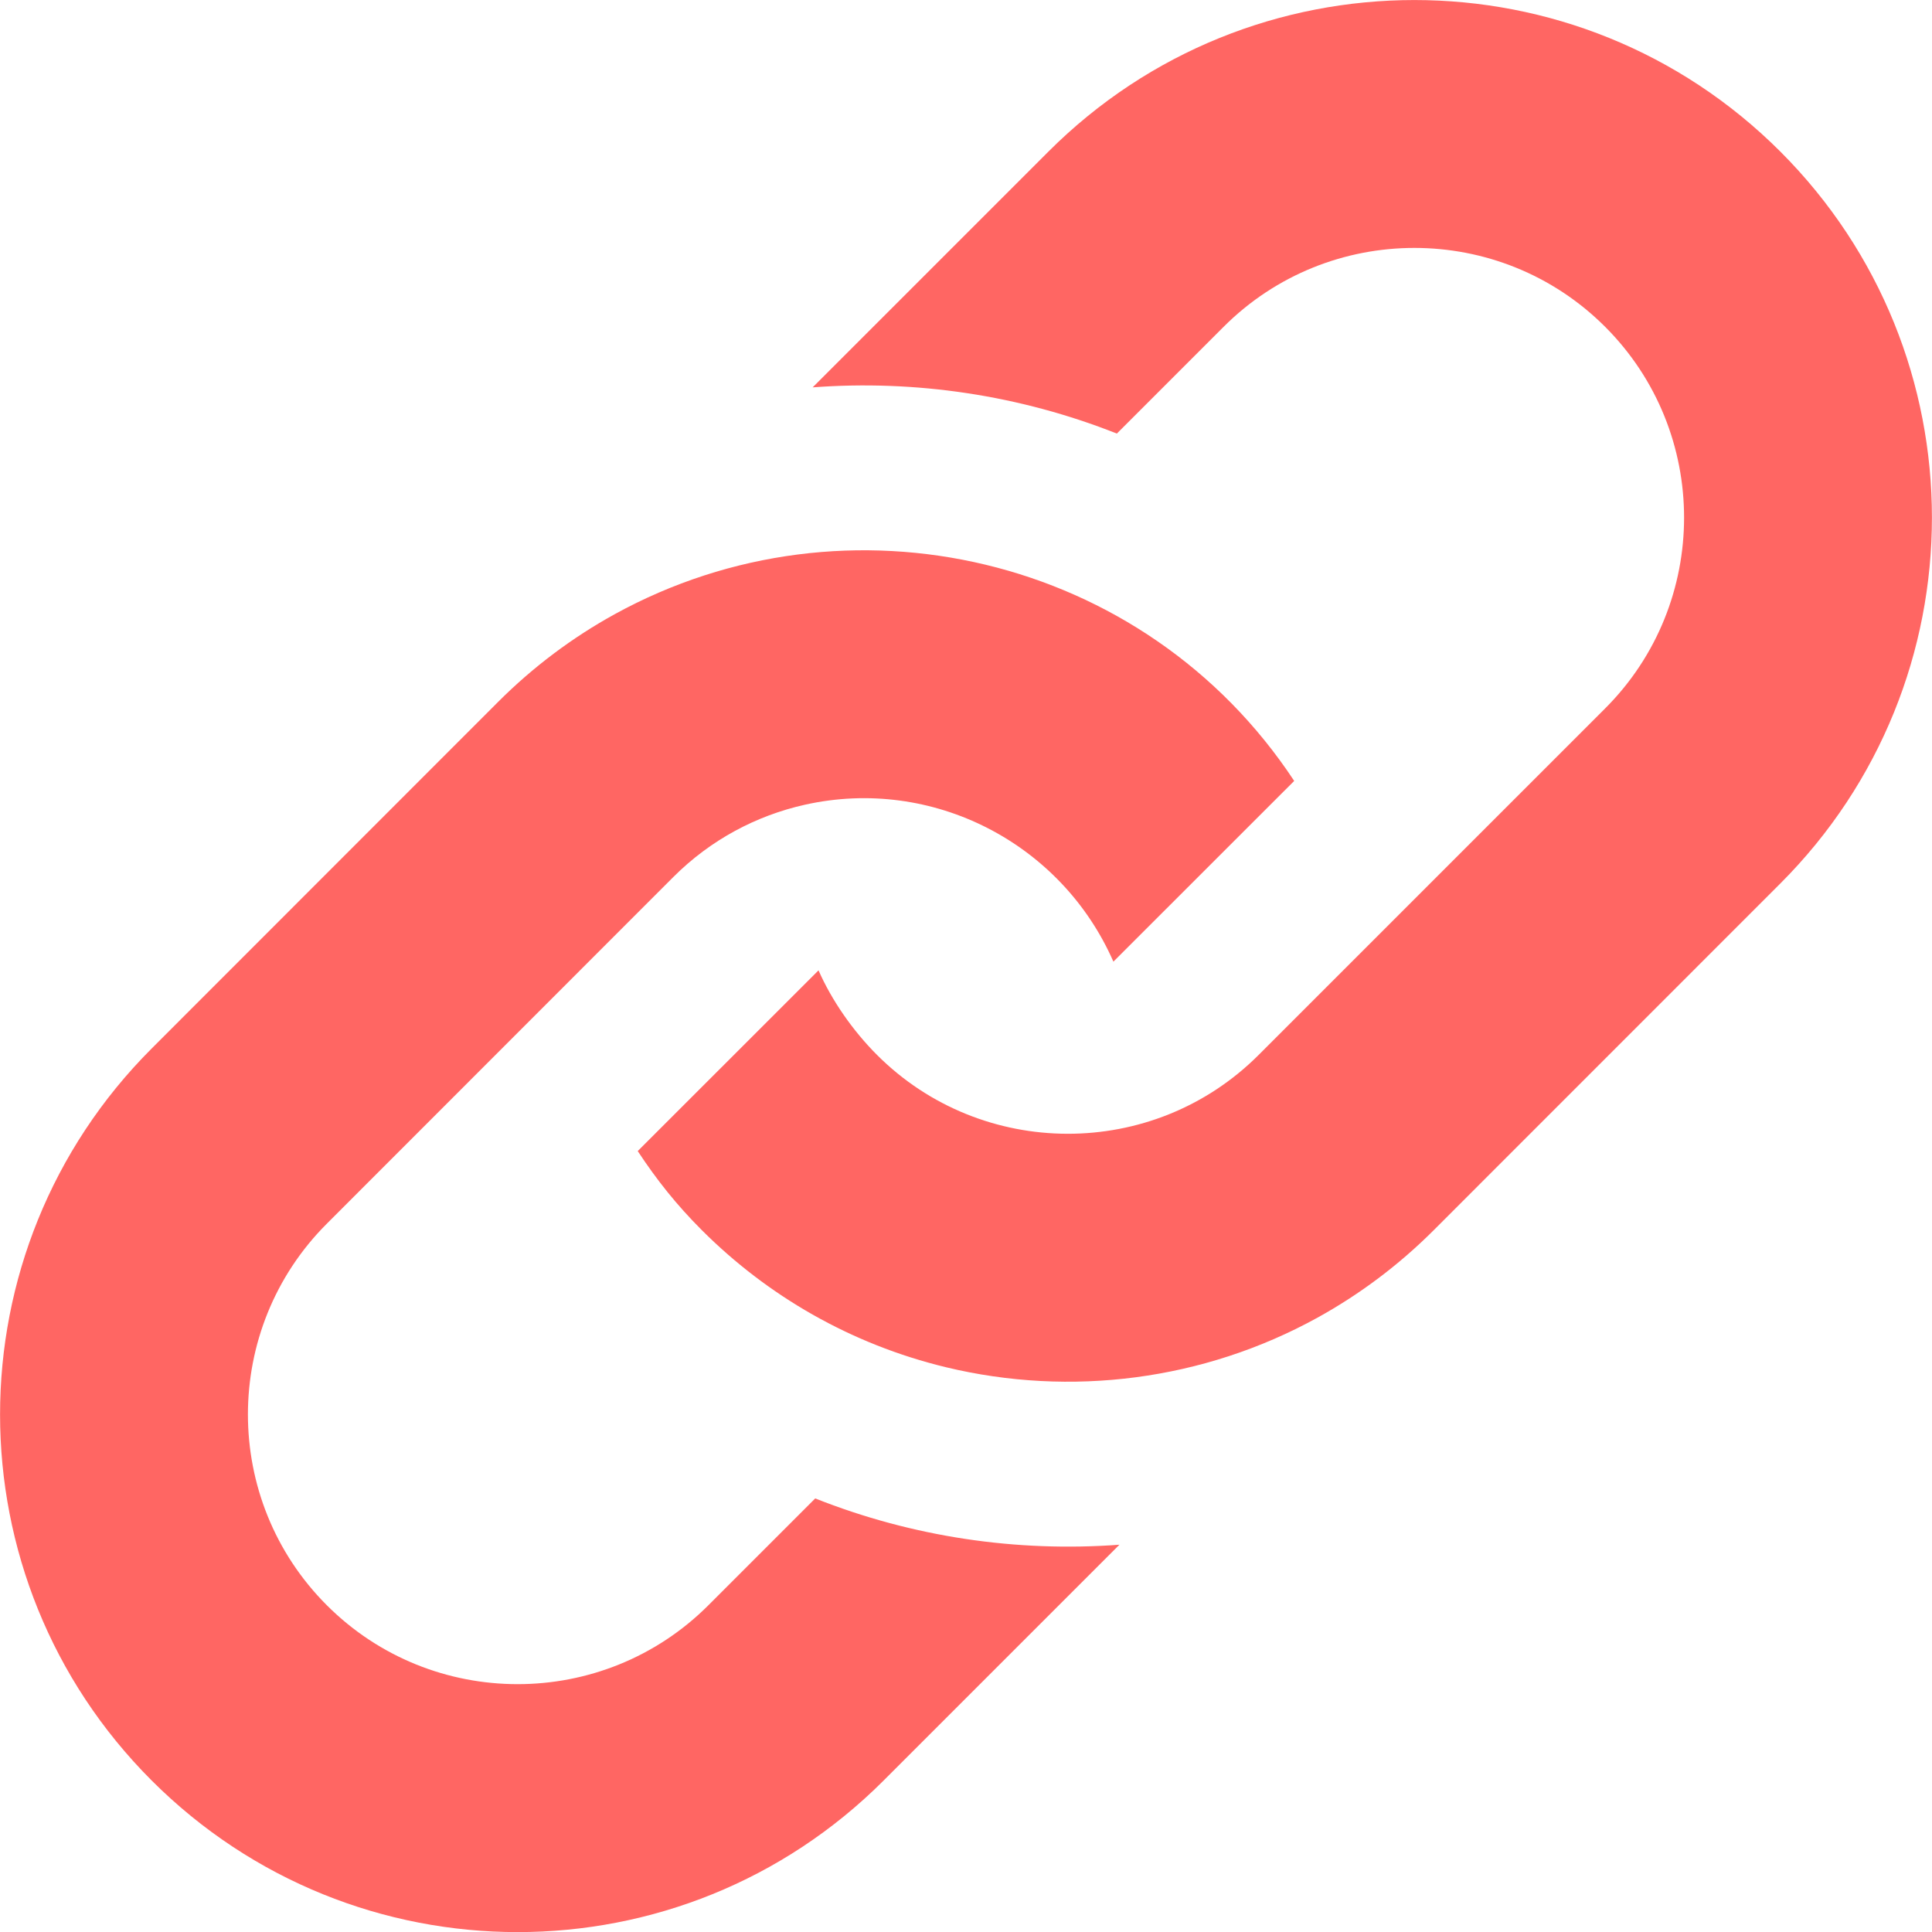
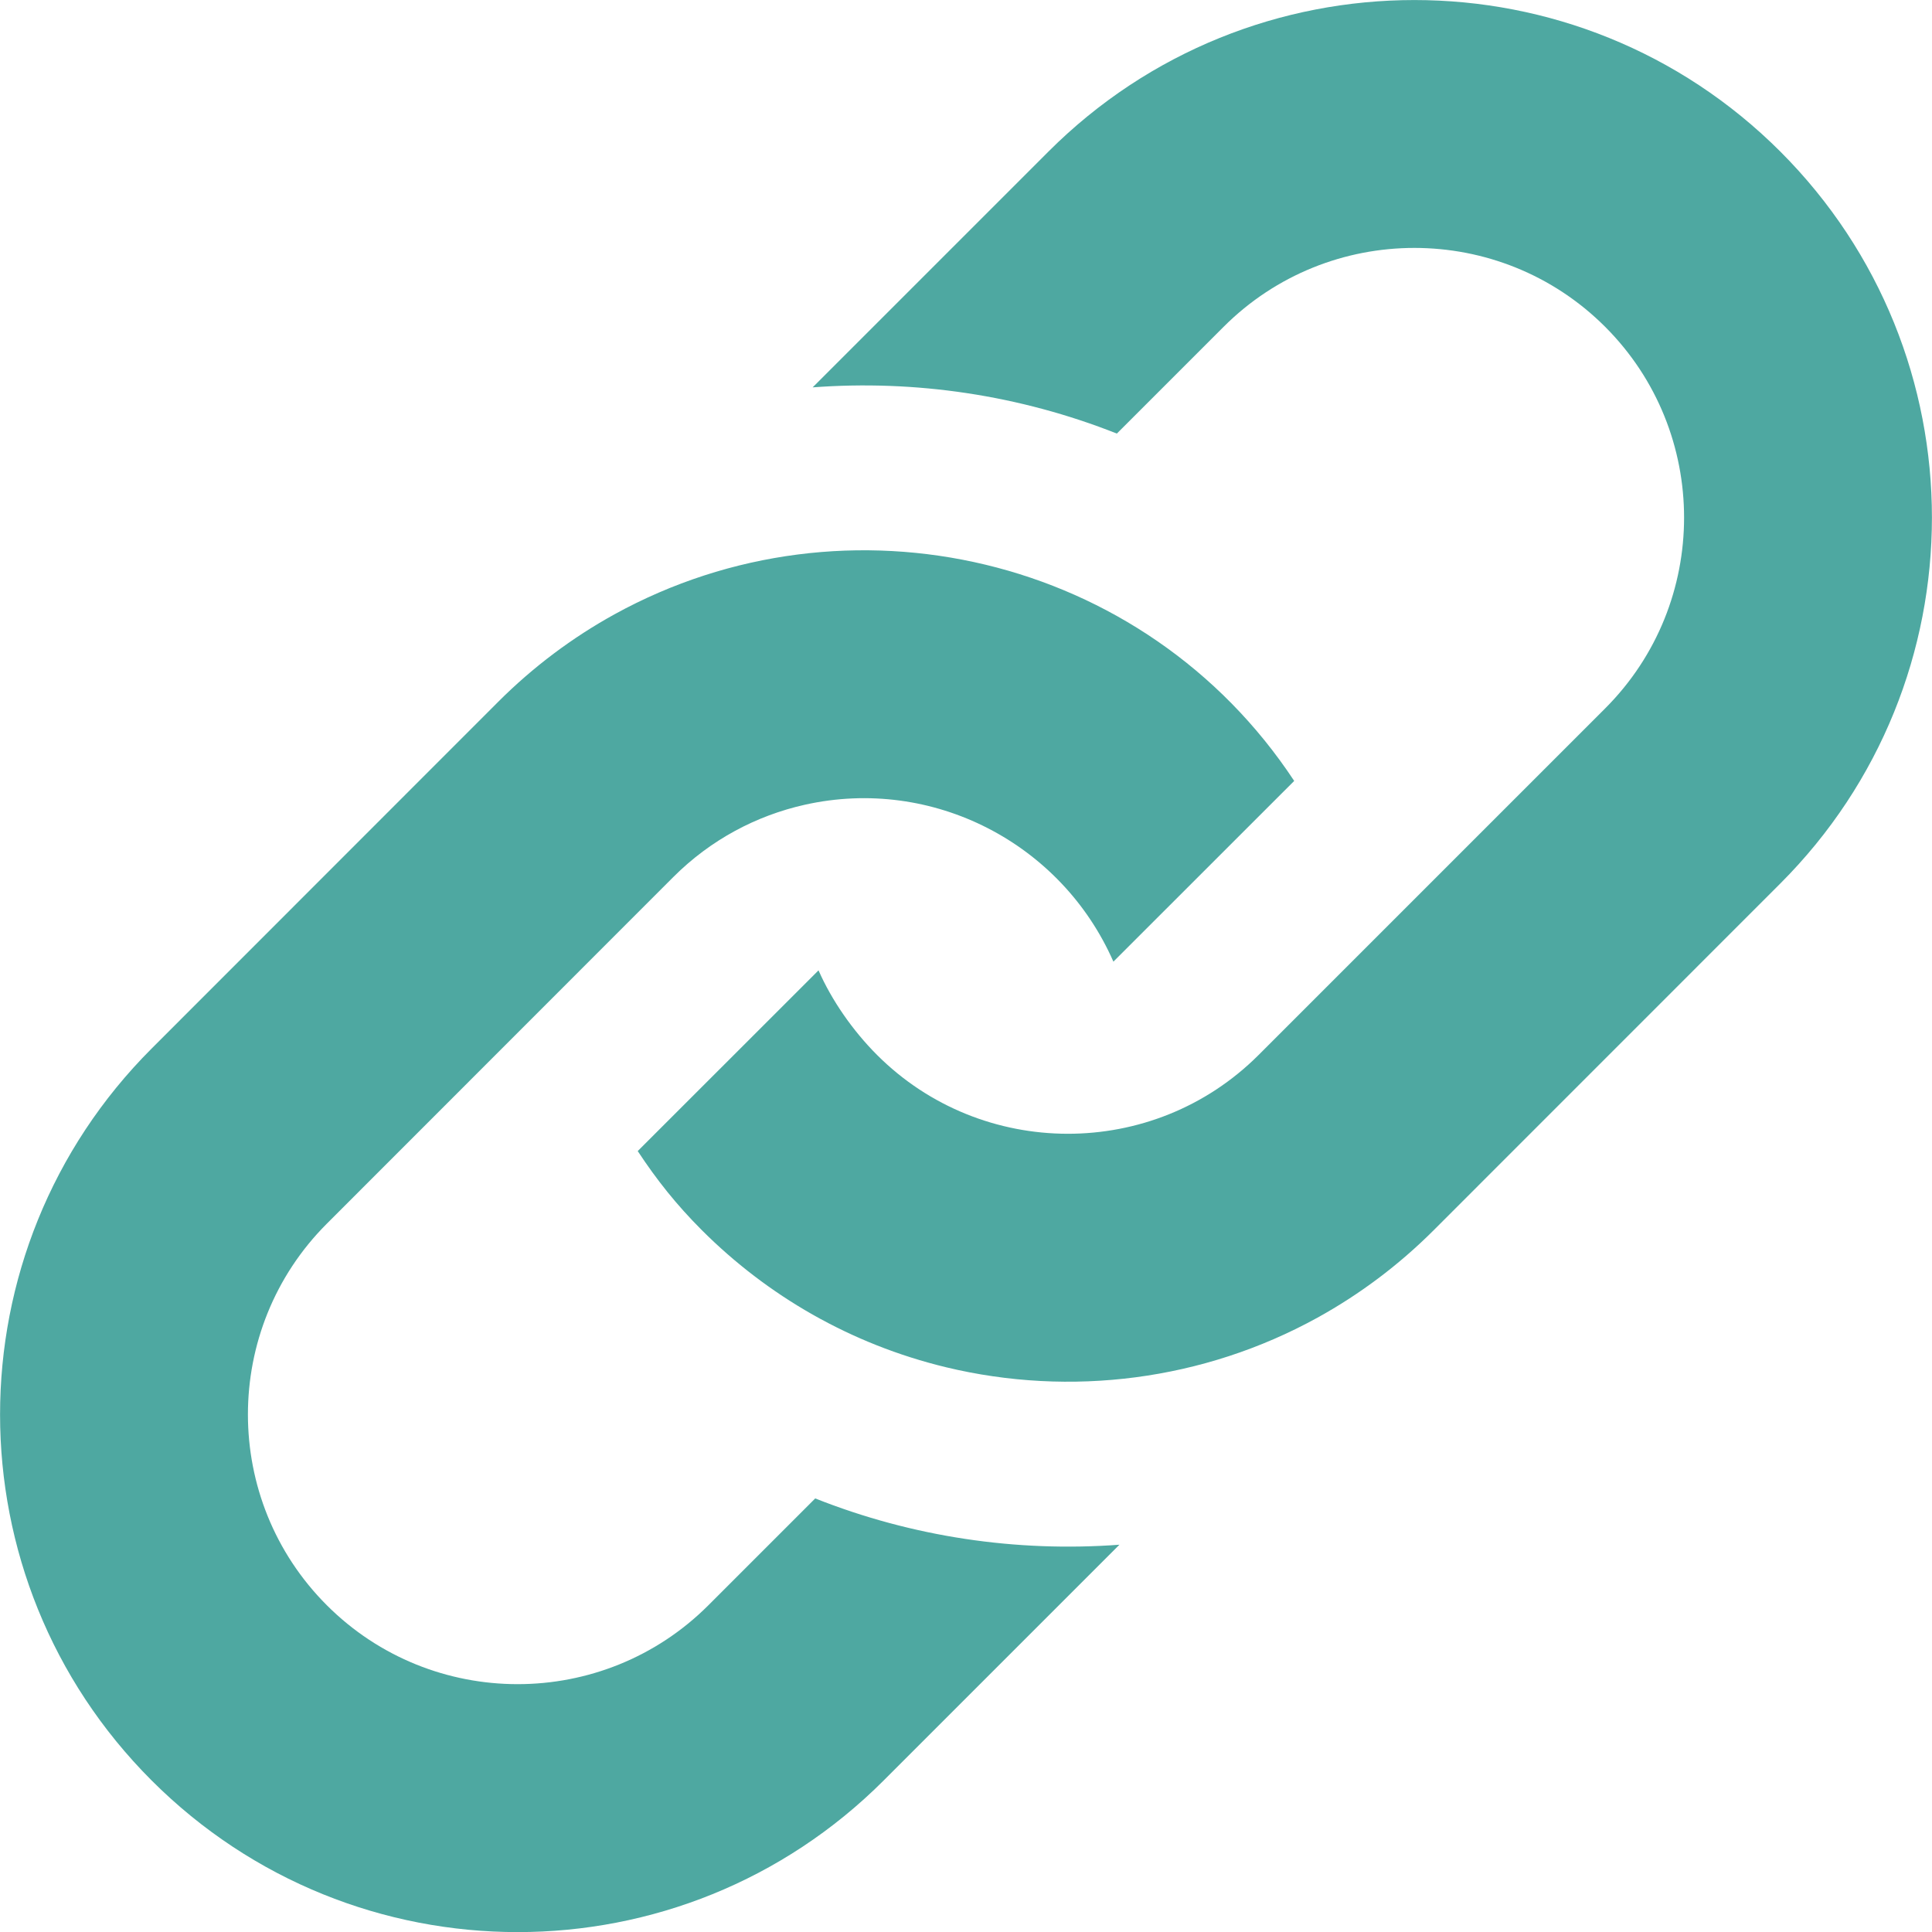
- <svg xmlns="http://www.w3.org/2000/svg" fill="#FF6663" width="24" height="24" viewBox="0 0 24 24">
+ <svg xmlns="http://www.w3.org/2000/svg" fill="#4ea8a1" width="24" height="24" viewBox="0 0 24 24">
  <path d="M6.188 8.719c.439-.439.926-.801 1.444-1.087 2.887-1.591 6.589-.745 8.445 2.069l-2.246 2.245c-.644-1.469-2.243-2.305-3.834-1.949-.599.134-1.168.433-1.633.898l-4.304 4.306c-1.307 1.307-1.307 3.433 0 4.74 1.307 1.307 3.433 1.307 4.74 0l1.327-1.327c1.207.479 2.501.67 3.779.575l-2.929 2.929c-2.511 2.511-6.582 2.511-9.093 0s-2.511-6.582 0-9.093l4.304-4.306zm6.836-6.836l-2.929 2.929c1.277-.096 2.572.096 3.779.574l1.326-1.326c1.307-1.307 3.433-1.307 4.74 0 1.307 1.307 1.307 3.433 0 4.74l-4.305 4.305c-1.311 1.311-3.44 1.3-4.74 0-.303-.303-.564-.68-.727-1.051l-2.246 2.245c.236.358.481.667.796.982.812.812 1.846 1.417 3.036 1.704 1.542.371 3.194.166 4.613-.617.518-.286 1.005-.648 1.444-1.087l4.304-4.305c2.512-2.511 2.512-6.582.001-9.093-2.511-2.51-6.581-2.51-9.092 0z" />
</svg>
